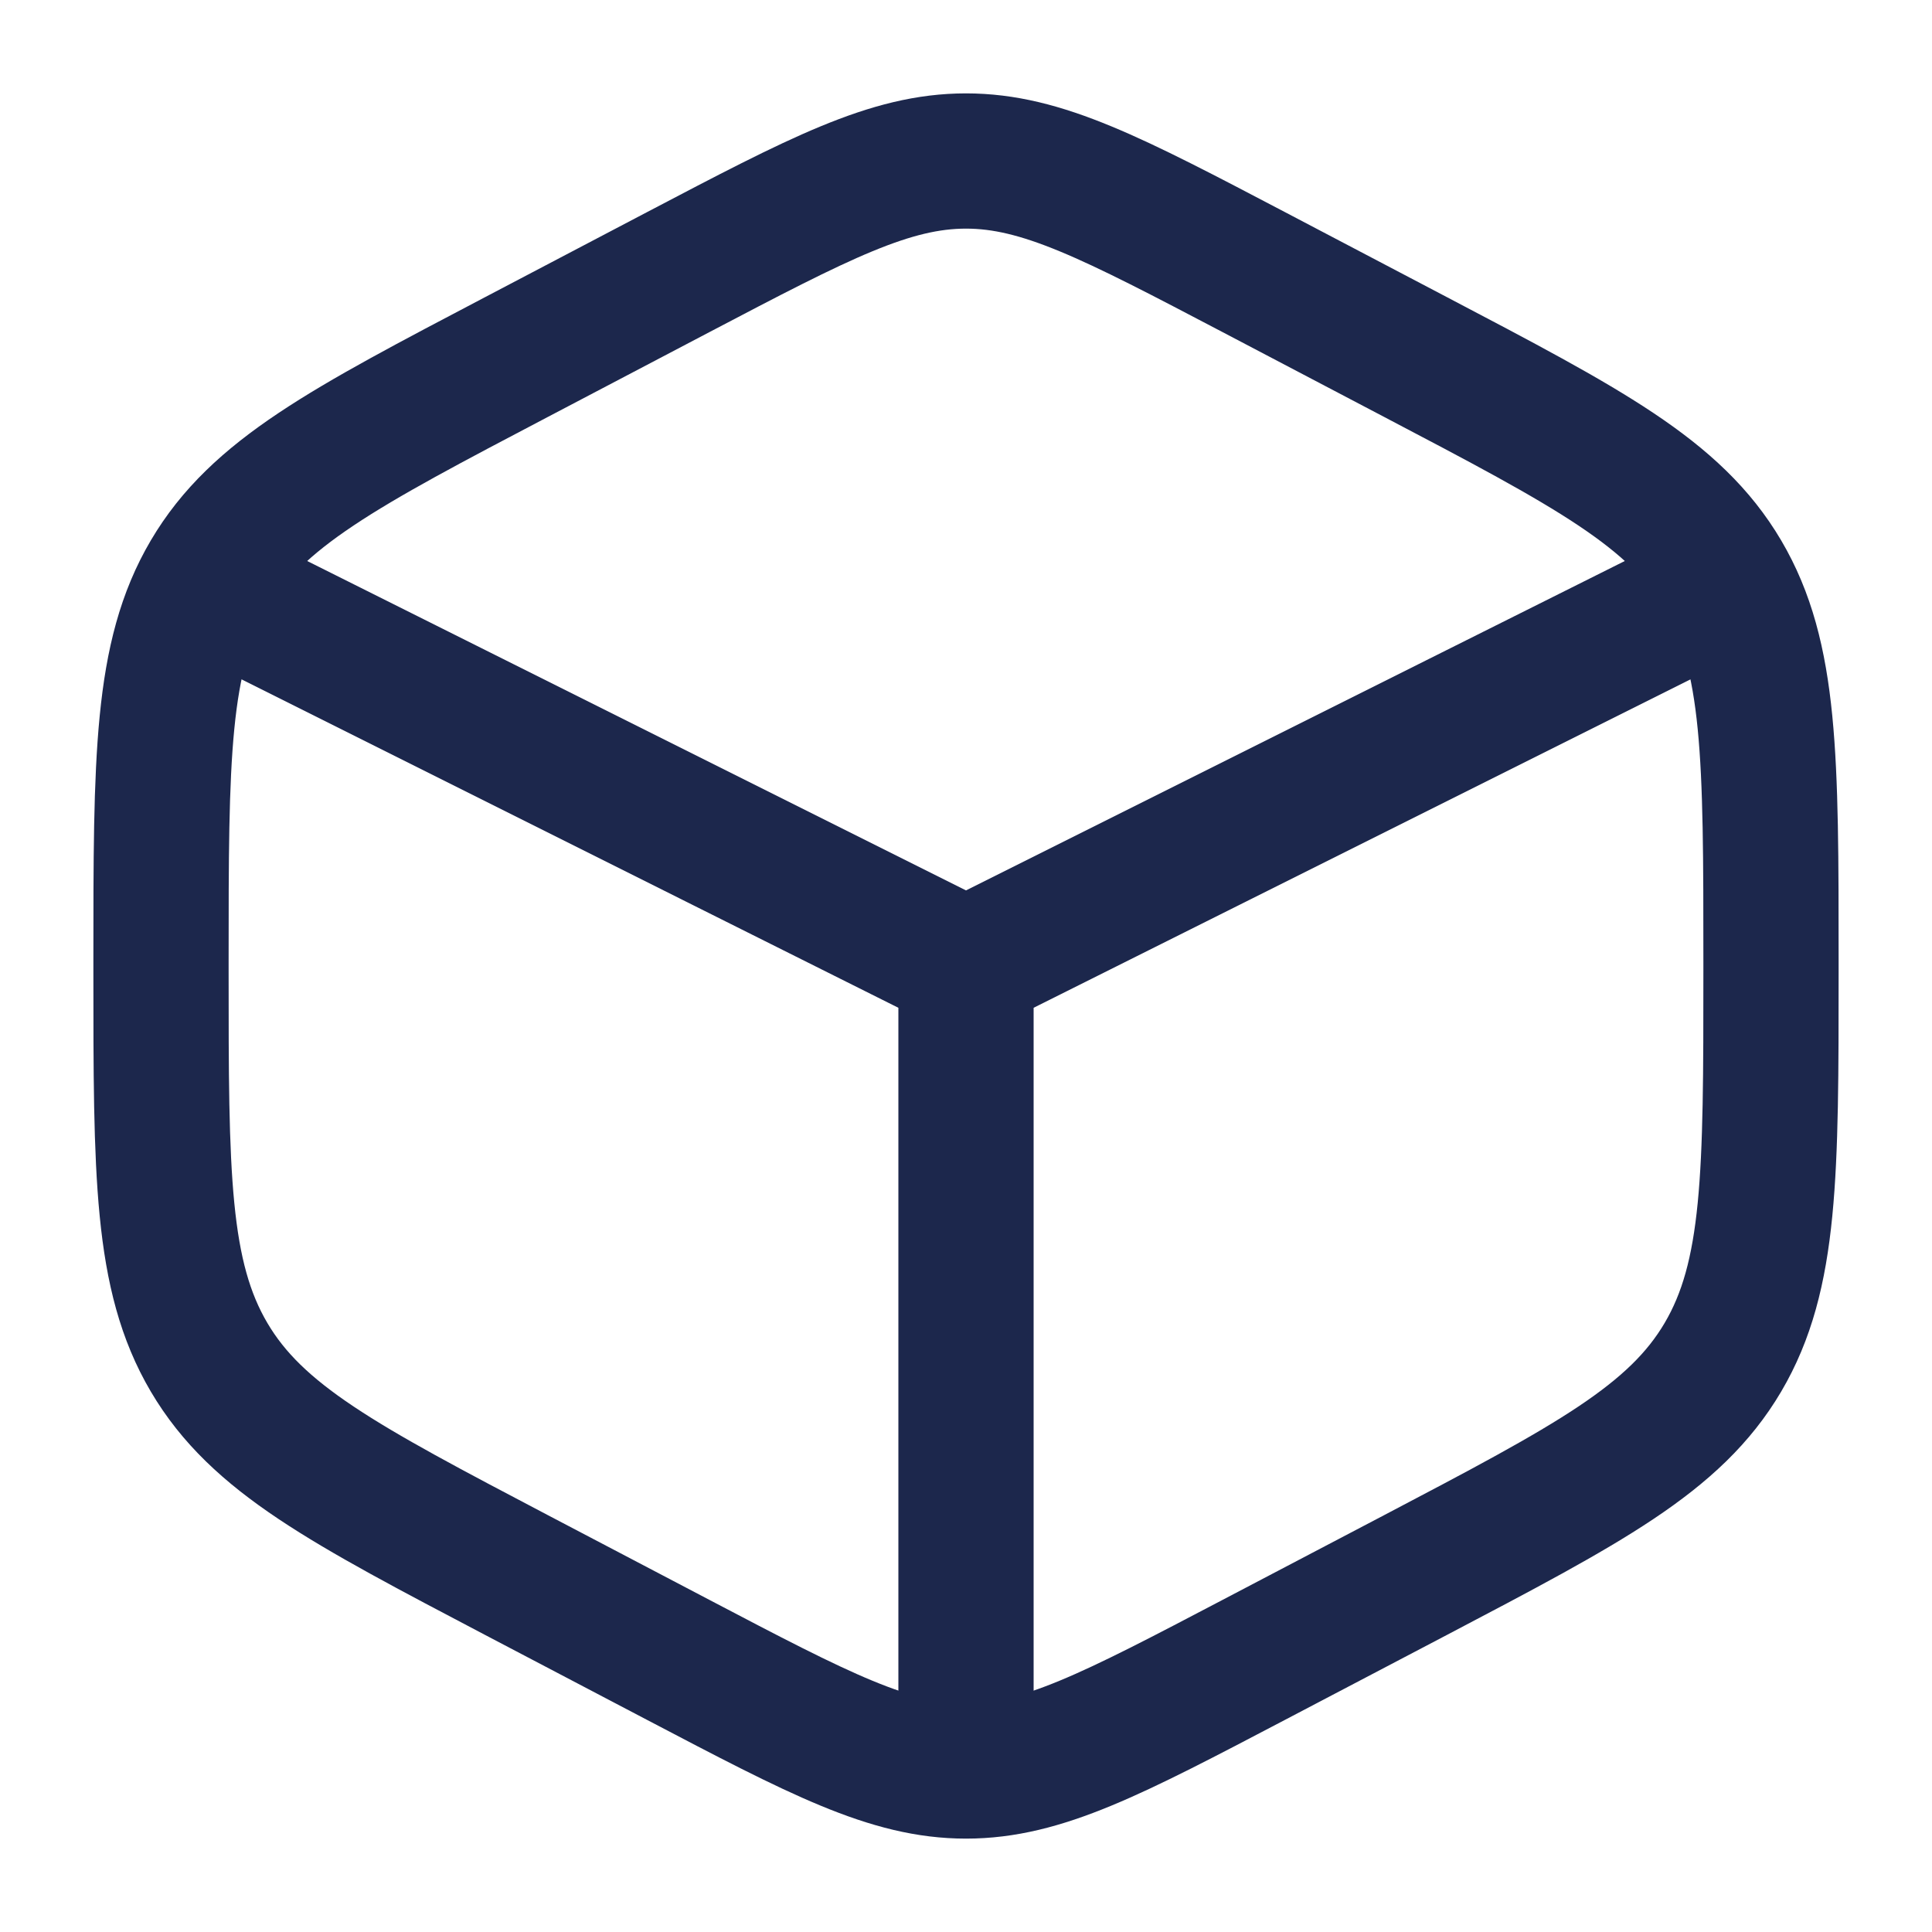
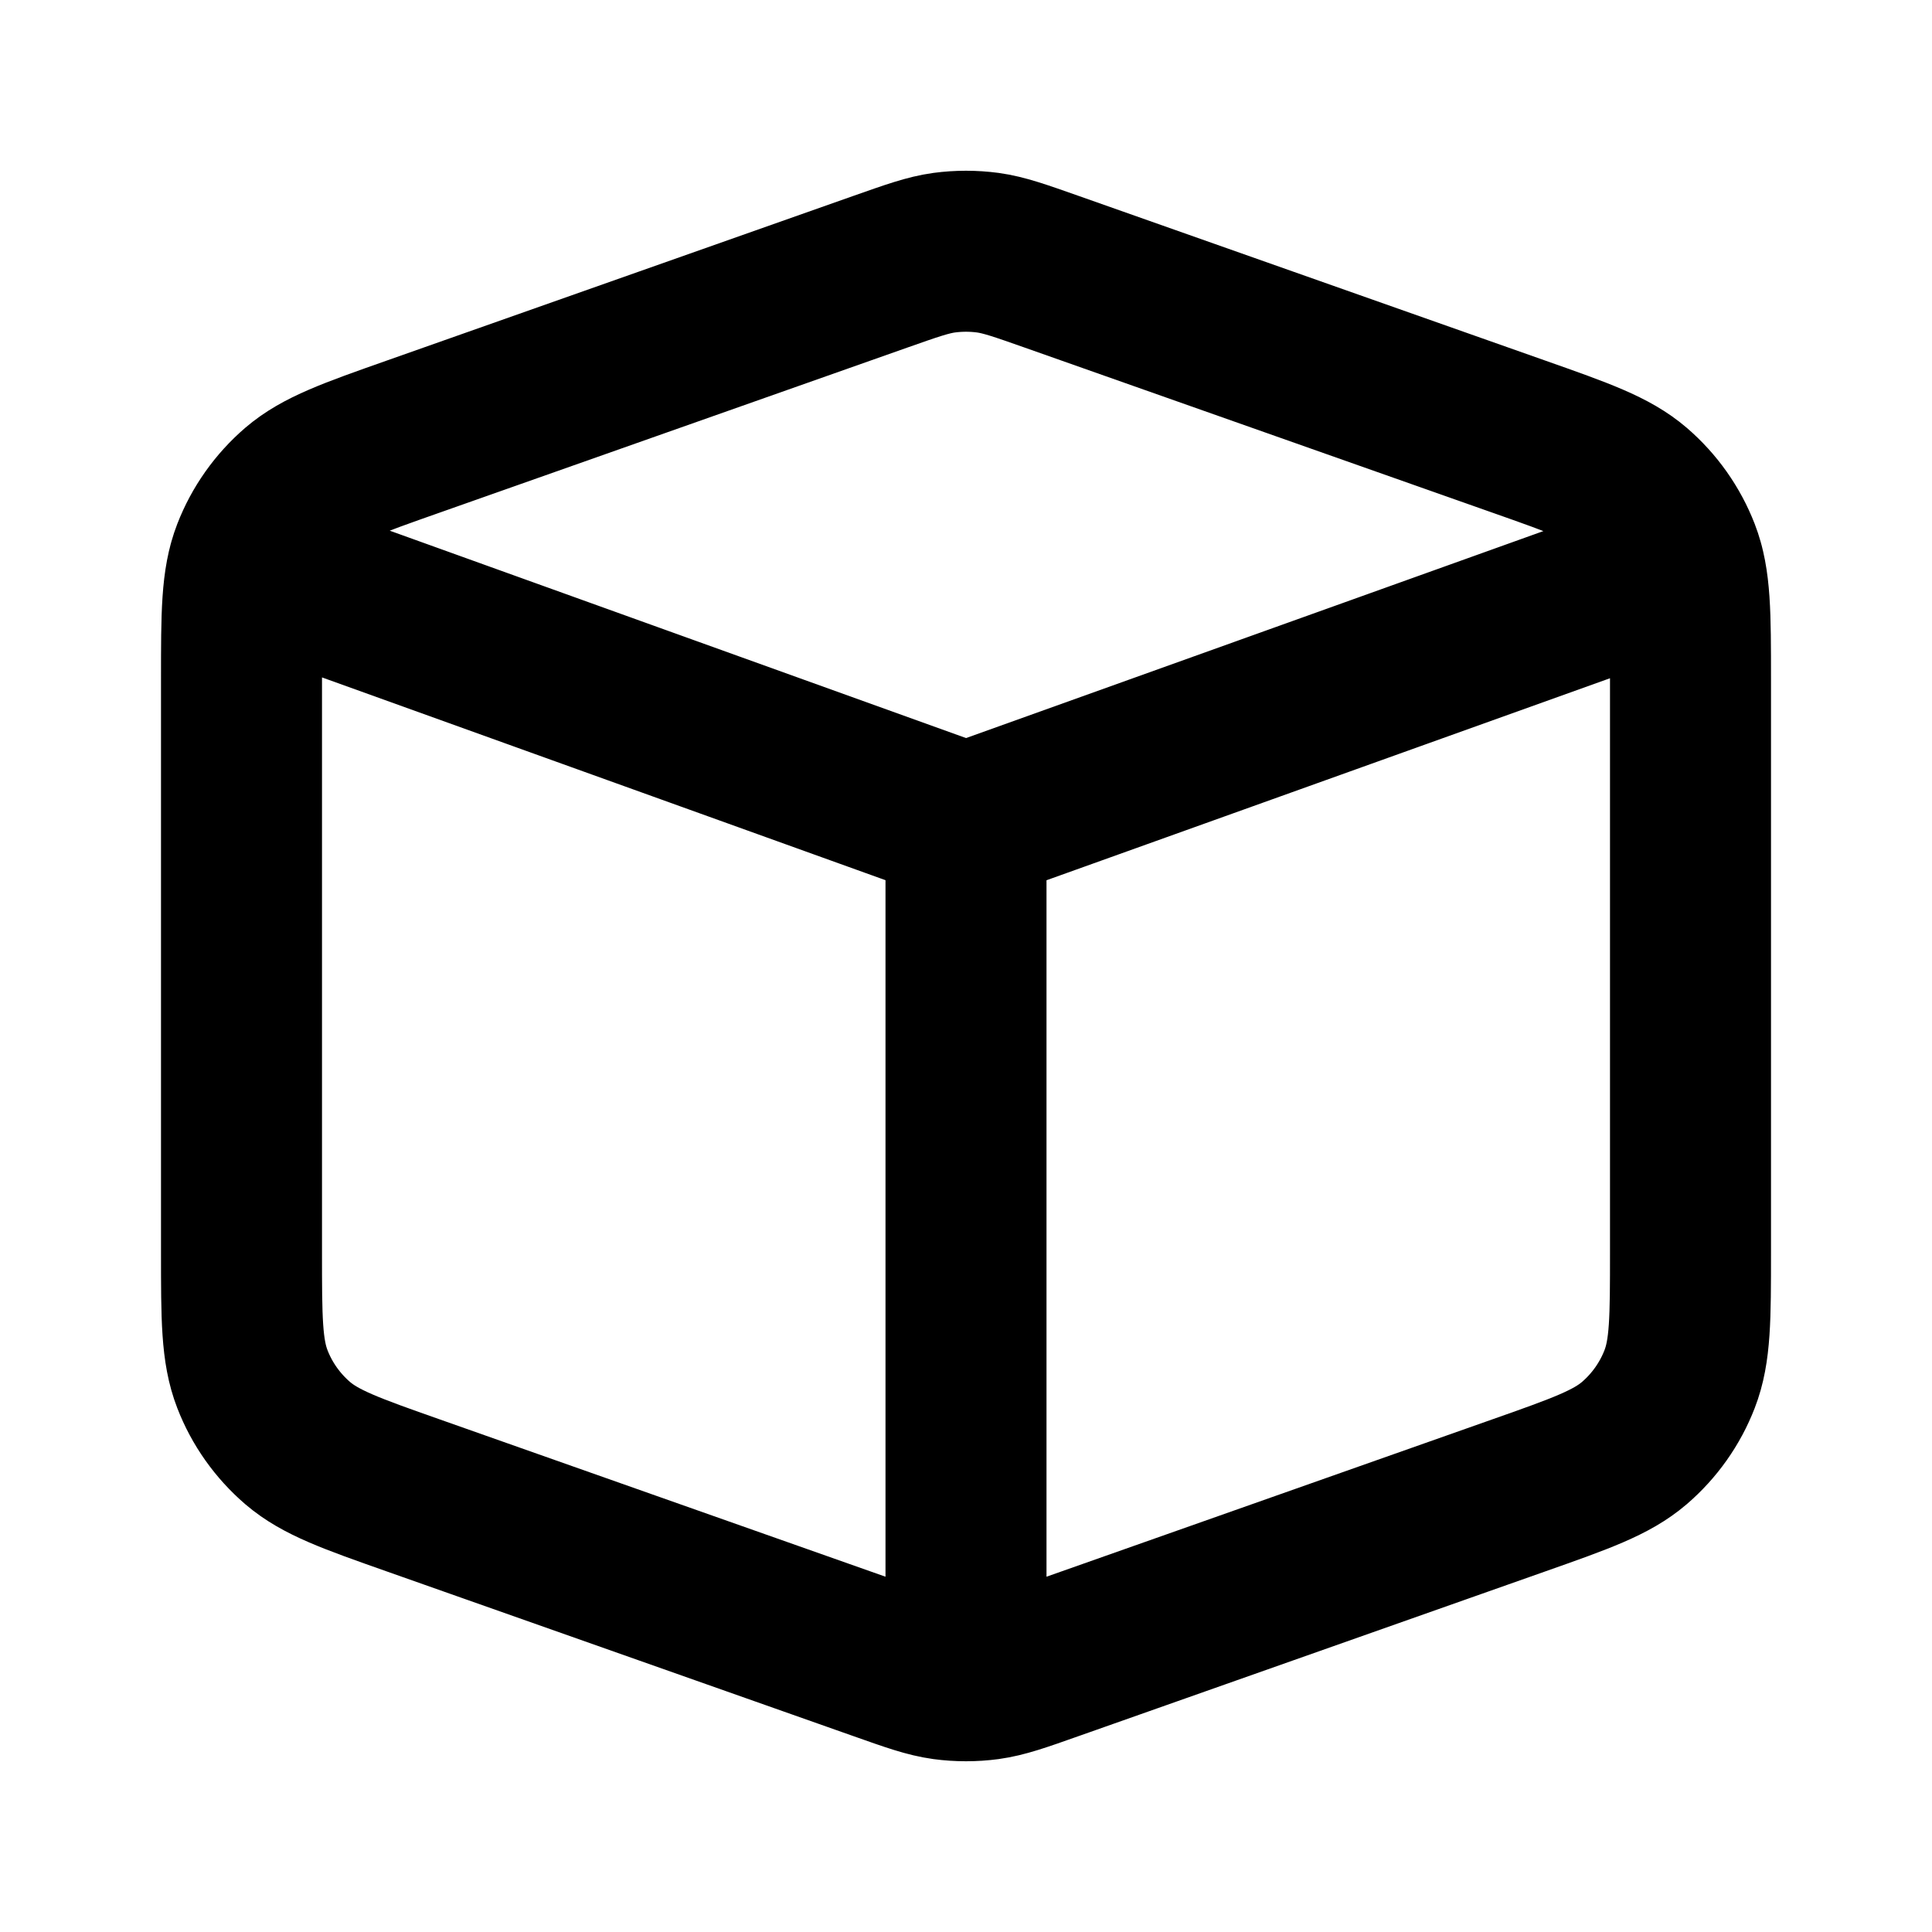
<svg xmlns="http://www.w3.org/2000/svg" width="800px" height="800px" viewBox="0 0 24 24" fill="none">
-   <g id="SVGRepo_bgCarrier" stroke-width="0" />
-   <g id="SVGRepo_tracerCarrier" stroke-linecap="round" stroke-linejoin="round" />
-   <g id="SVGRepo_iconCarrier">
-     <path d="M15.578 3.382L17.578 4.432C19.729 5.561 20.805 6.125 21.403 7.14C22 8.154 22 9.417 22 11.941V12.059C22 14.583 22 15.846 21.403 16.86C20.805 17.875 19.729 18.439 17.578 19.569L15.578 20.618C13.822 21.539 12.944 22 12 22C11.056 22 10.178 21.539 8.422 20.618L6.422 19.569C4.271 18.439 3.195 17.875 2.597 16.86C2 15.846 2 14.583 2 12.059V11.941C2 9.417 2 8.154 2.597 7.14C3.195 6.125 4.271 5.561 6.422 4.432L8.422 3.382C10.178 2.461 11.056 2 12 2C12.944 2 13.822 2.461 15.578 3.382Z" stroke="#1C274C" stroke-width="1.68" stroke-linecap="round" />
-     <path d="M21 7.5L12 12M12 12L3 7.5M12 12V21.5" stroke="#1C274C" stroke-width="1.68" stroke-linecap="round" />
-   </g>
+   <path d="M12 10.231L3.085 7.023M12 10.231L20.918 7.034M12 10.231V20.879M5.135 18.577L10.935 20.624C11.33 20.764 11.527 20.833 11.729 20.861C11.909 20.885 12.091 20.885 12.271 20.861C12.473 20.833 12.67 20.764 13.065 20.624L18.865 18.577C19.634 18.306 20.018 18.17 20.302 17.927C20.552 17.712 20.746 17.439 20.865 17.131C21 16.782 21 16.375 21 15.559V8.441C21 7.625 21 7.218 20.865 6.869C20.746 6.562 20.552 6.288 20.302 6.073C20.018 5.83 19.634 5.694 18.865 5.423L13.065 3.376C12.67 3.237 12.473 3.167 12.271 3.139C12.091 3.115 11.909 3.115 11.729 3.139C11.527 3.167 11.33 3.237 10.935 3.376L5.135 5.423C4.366 5.694 3.982 5.83 3.698 6.073C3.448 6.288 3.254 6.562 3.135 6.869C3 7.218 3 7.625 3 8.441V15.559C3 16.375 3 16.782 3.135 17.131C3.254 17.439 3.448 17.712 3.698 17.927C3.982 18.17 4.366 18.306 5.135 18.577Z" stroke="#000000" stroke-width="2" stroke-linecap="round" stroke-linejoin="round" />
</svg>
